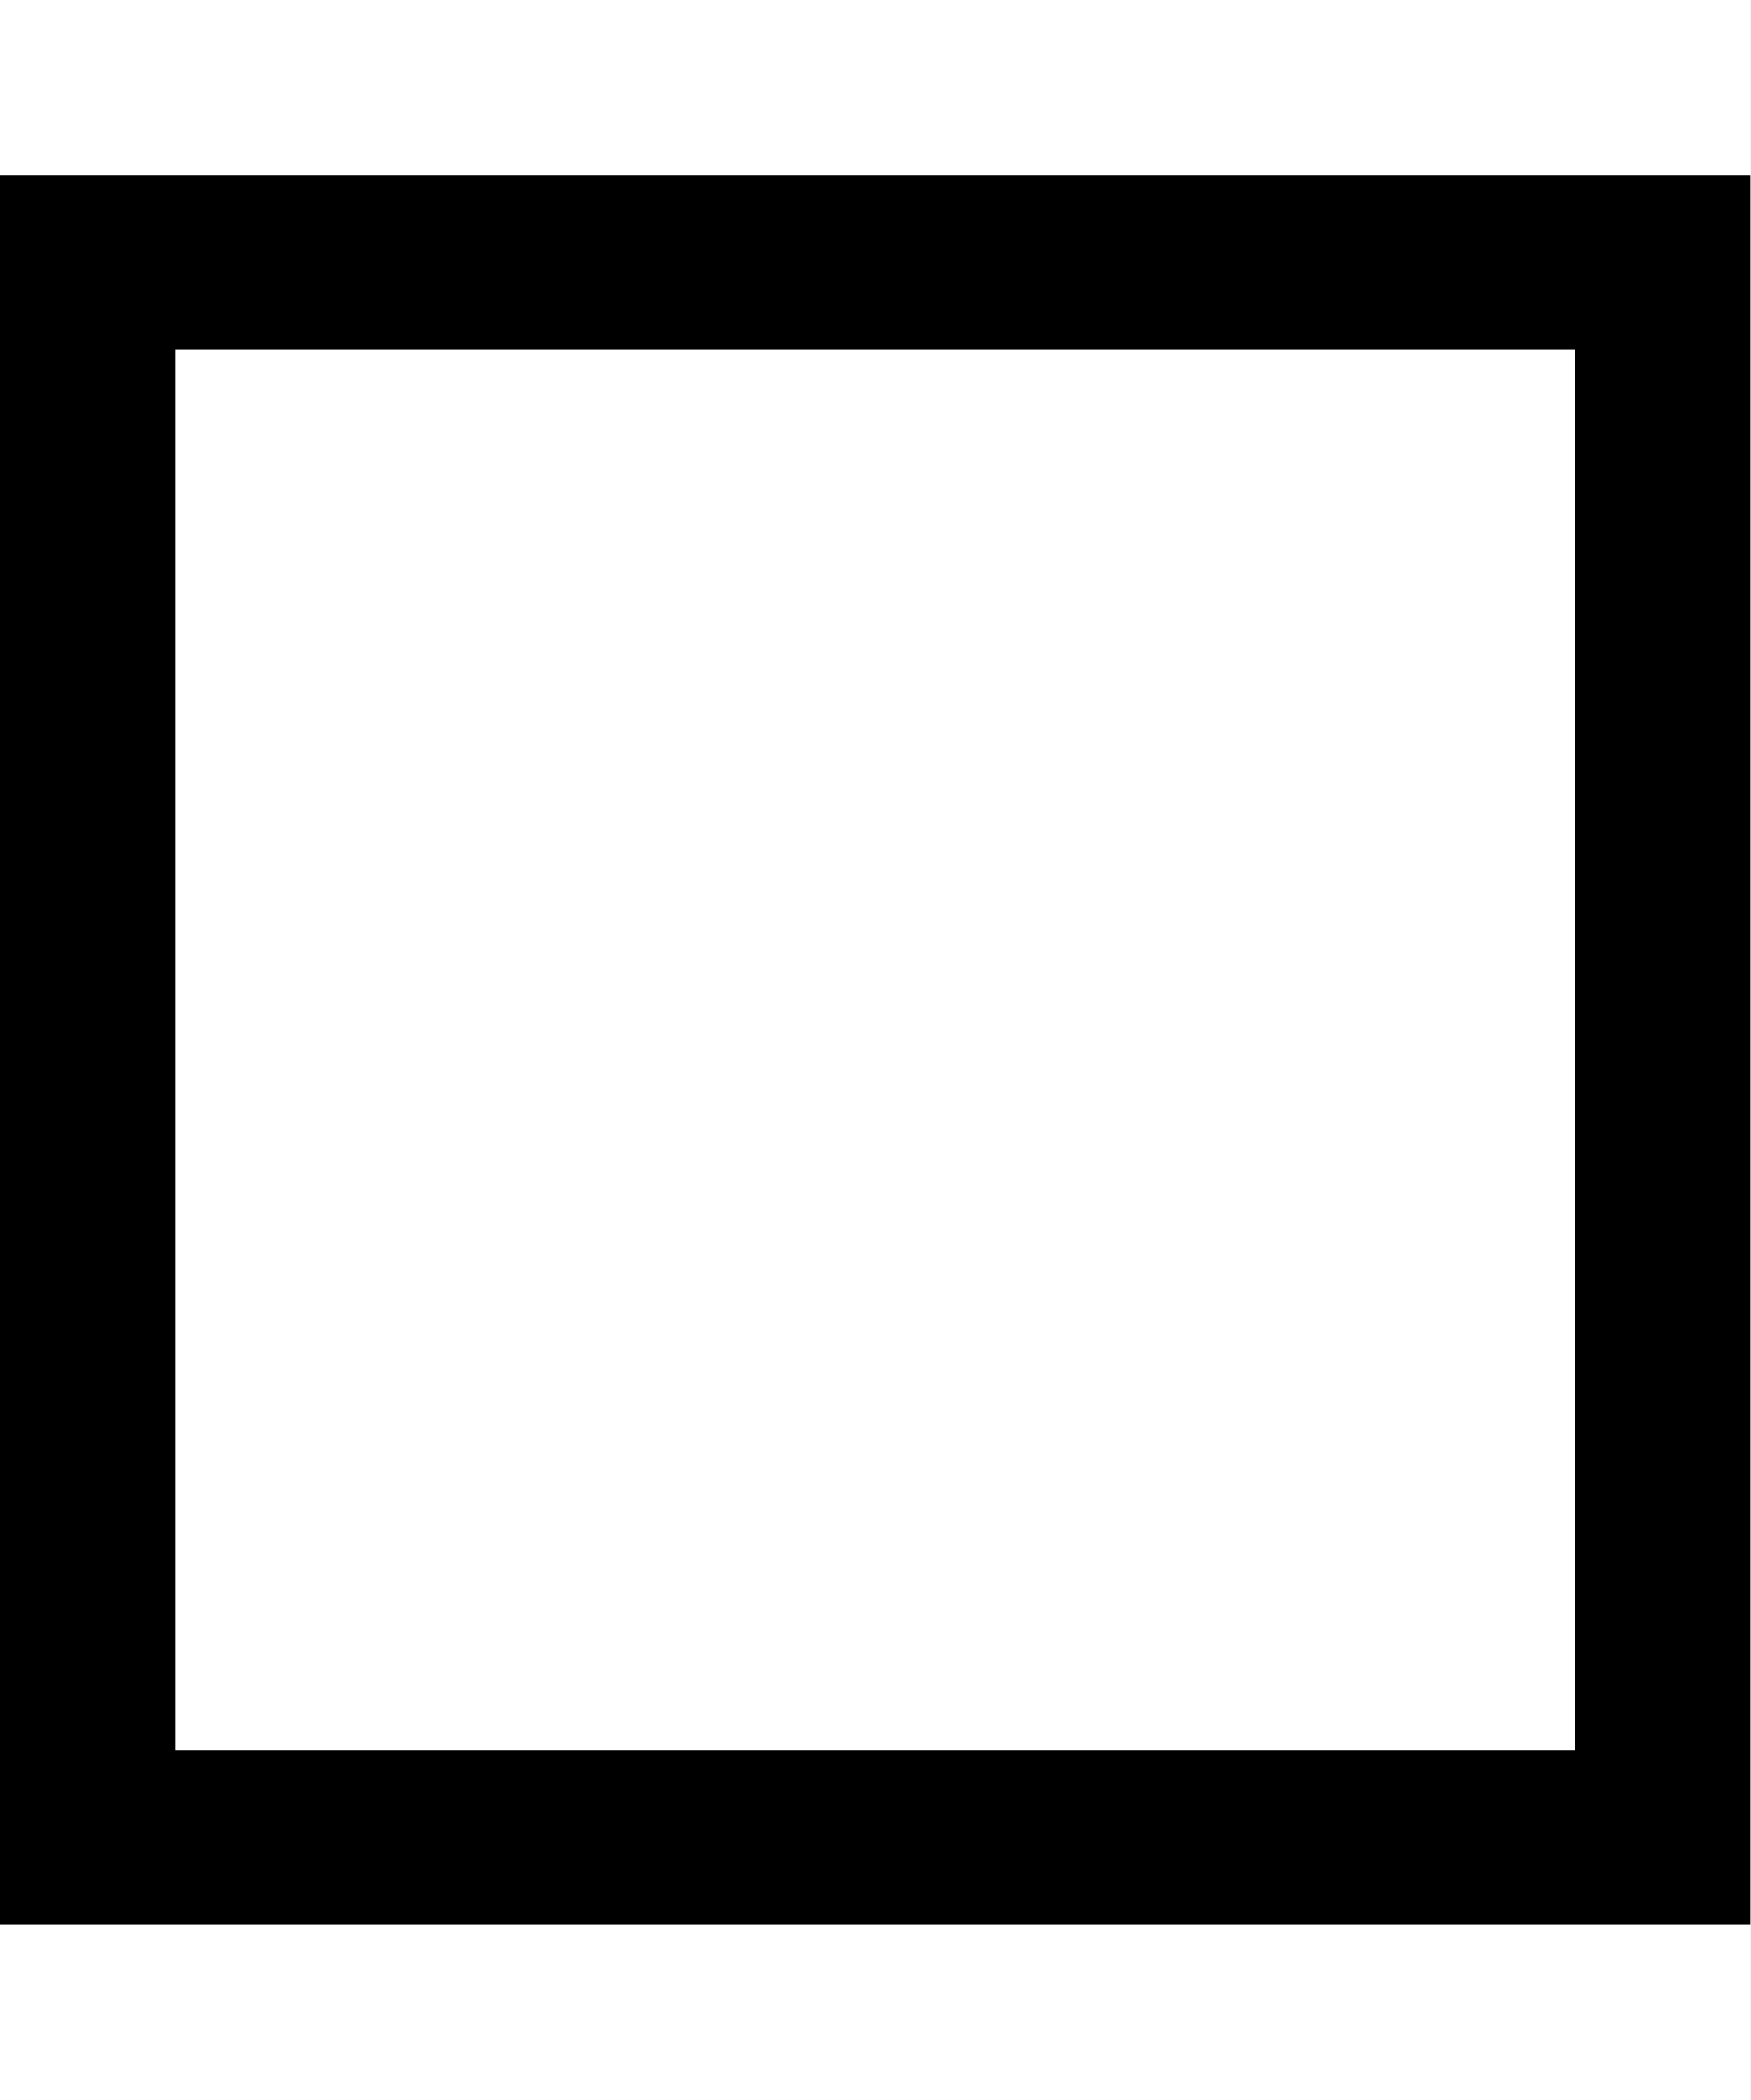
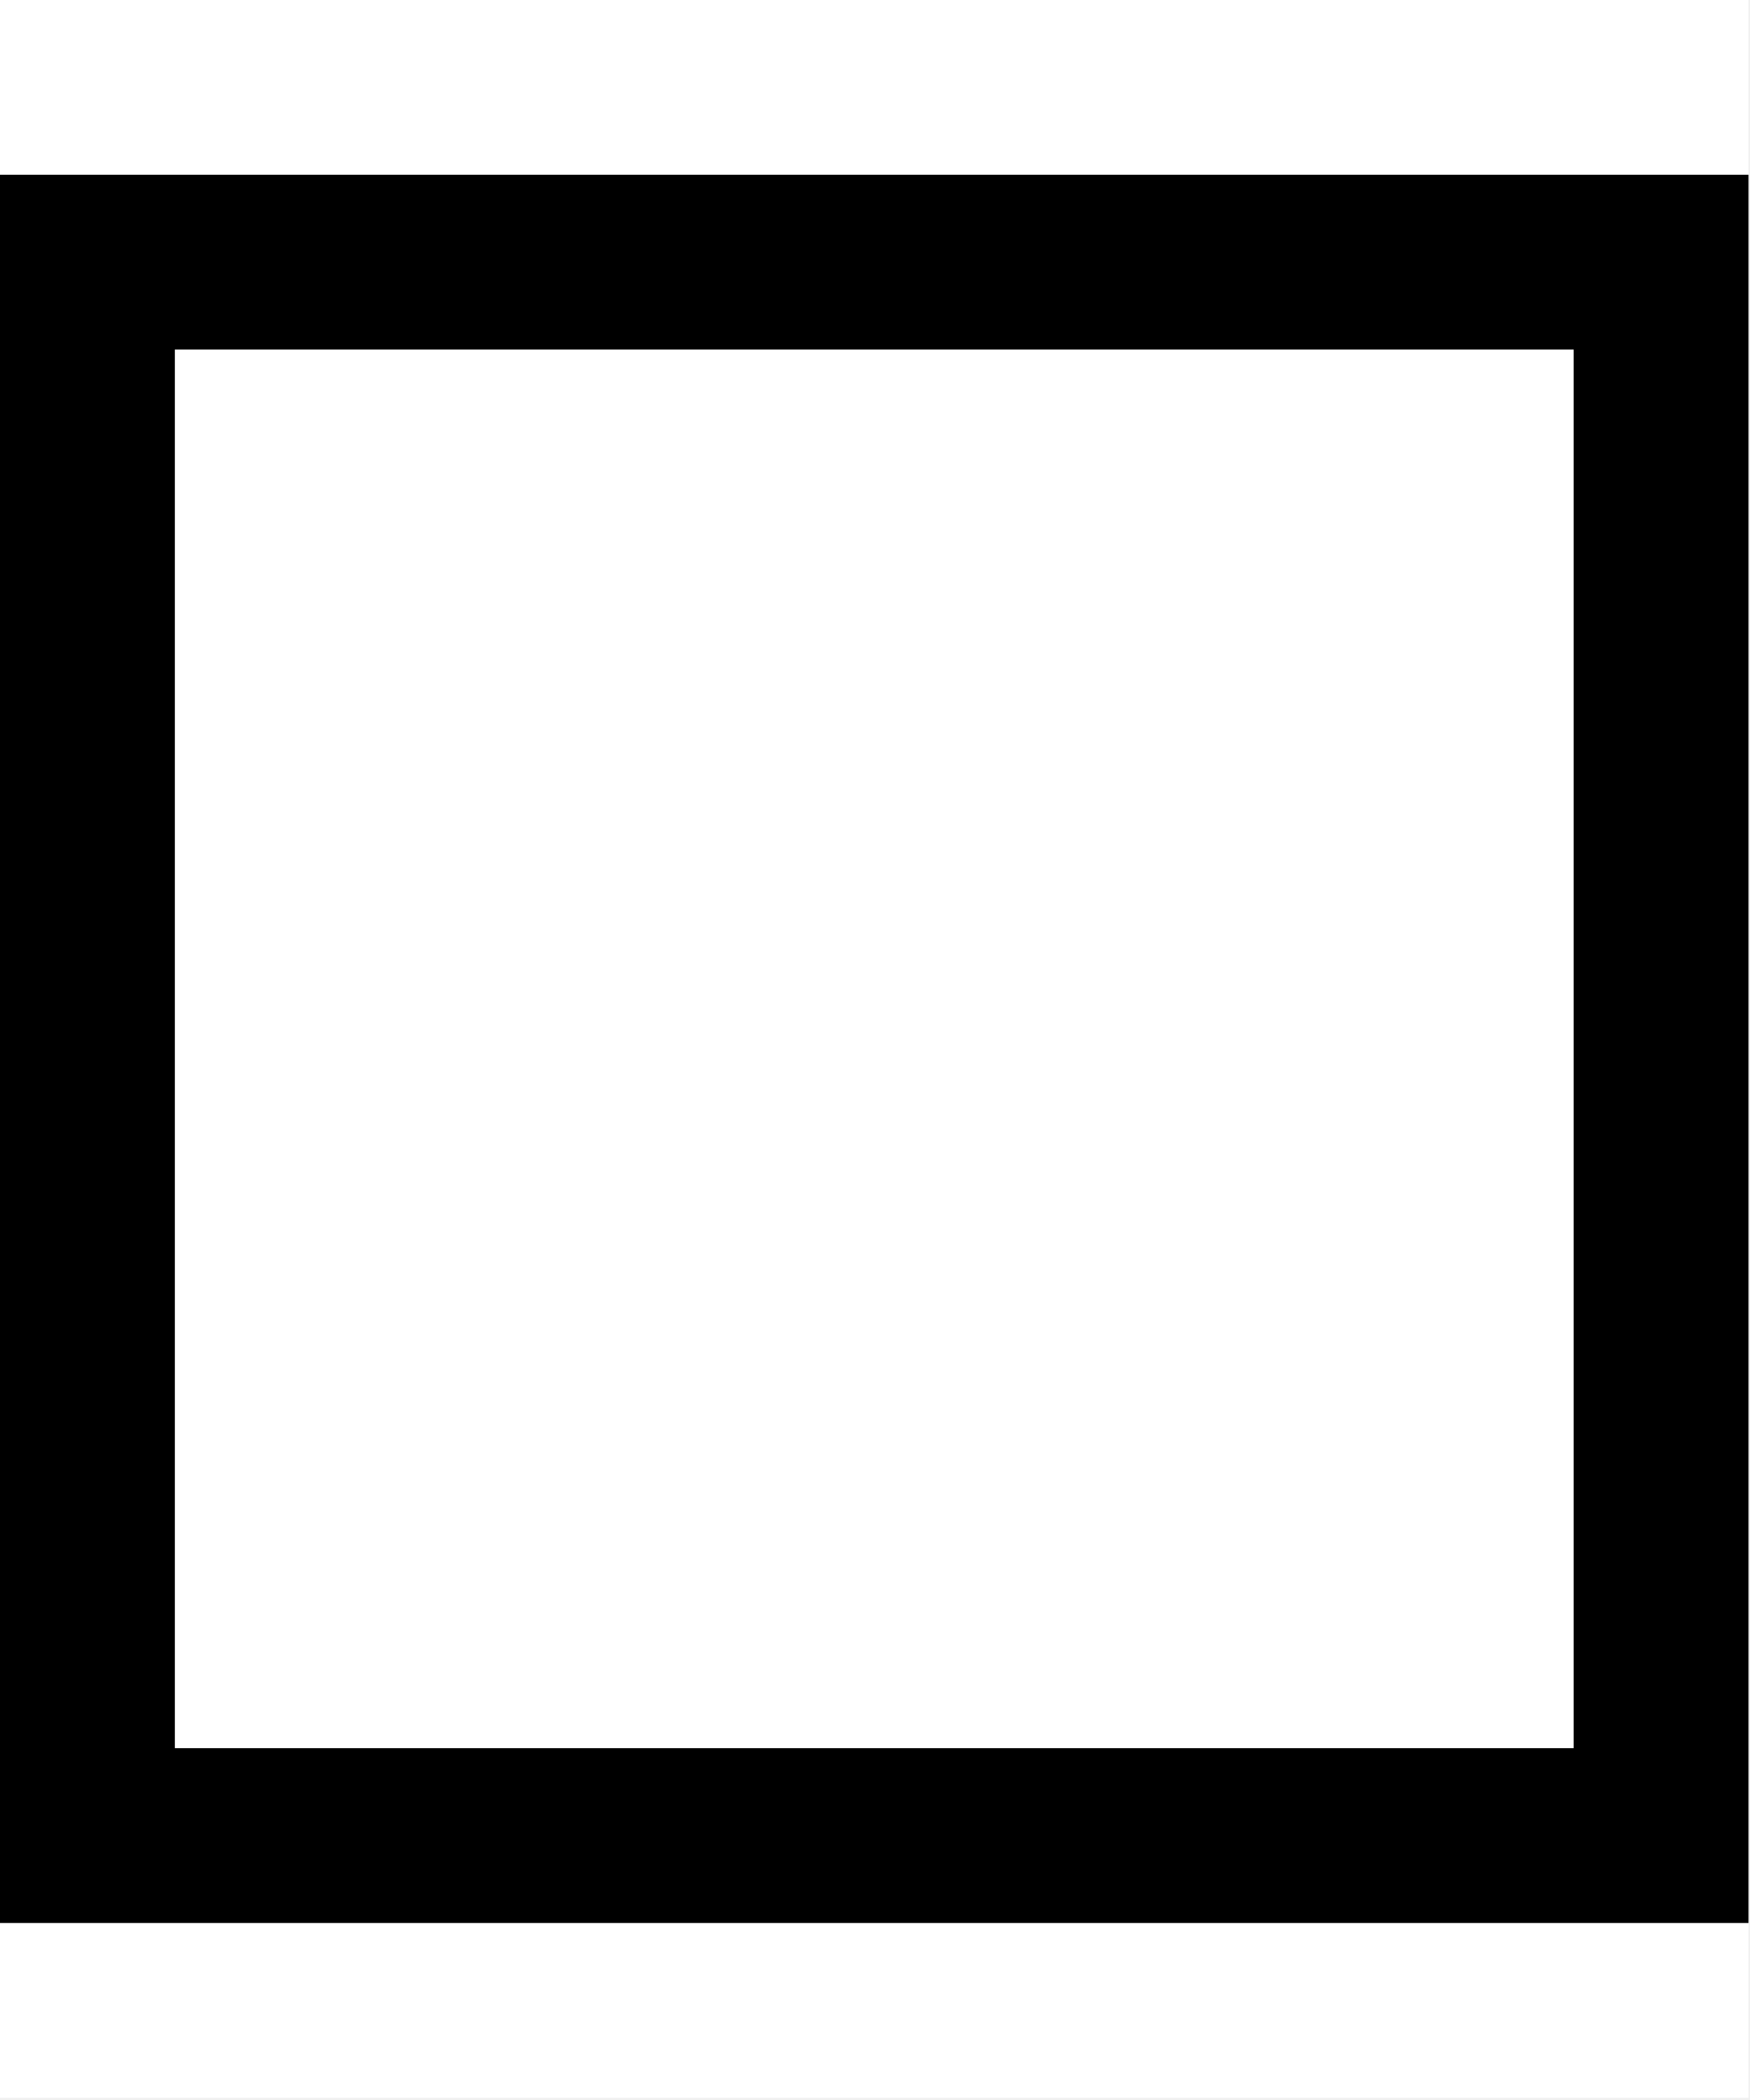
- <svg xmlns="http://www.w3.org/2000/svg" xmlns:xlink="http://www.w3.org/1999/xlink" width="833.333" height="1000" viewBox="0 0 833.333 1000" version="1.1">
+ <svg xmlns="http://www.w3.org/2000/svg" xmlns:xlink="http://www.w3.org/1999/xlink" width="834" height="1001" viewBox="0 0 834 1001" version="1.1">
  <g id="Canvas" transform="matrix(83.3333 0 0 83.3333 -6583.33 -14166.7)">
-     <g id="u25FD-WHITE MEDIUM SMALL SQUARE" style="mix-blend-mode:normal;">
+     <g id="u25FD-WHITE MEDIUM SMALL SQUARE">
      <path d="M 79 170L 89 170L 89 182L 79 182L 79 170Z" fill="#FFFFFF" />
-       <g id="Subtract" style="mix-blend-mode:normal;">
-         <use xlink:href="#path0_fill" transform="translate(79 171)" style="mix-blend-mode:normal;" />
+       <g id="Subtract">
+         <use xlink:href="#path0_fill" transform="translate(79 171)" />
      </g>
    </g>
  </g>
  <defs>
    <path id="path0_fill" fill-rule="evenodd" d="M 10 0L 0 0L 0 10L 10 10L 10 0ZM 9 1L 1 1L 1 9L 9 9L 9 1Z" />
  </defs>
</svg>
